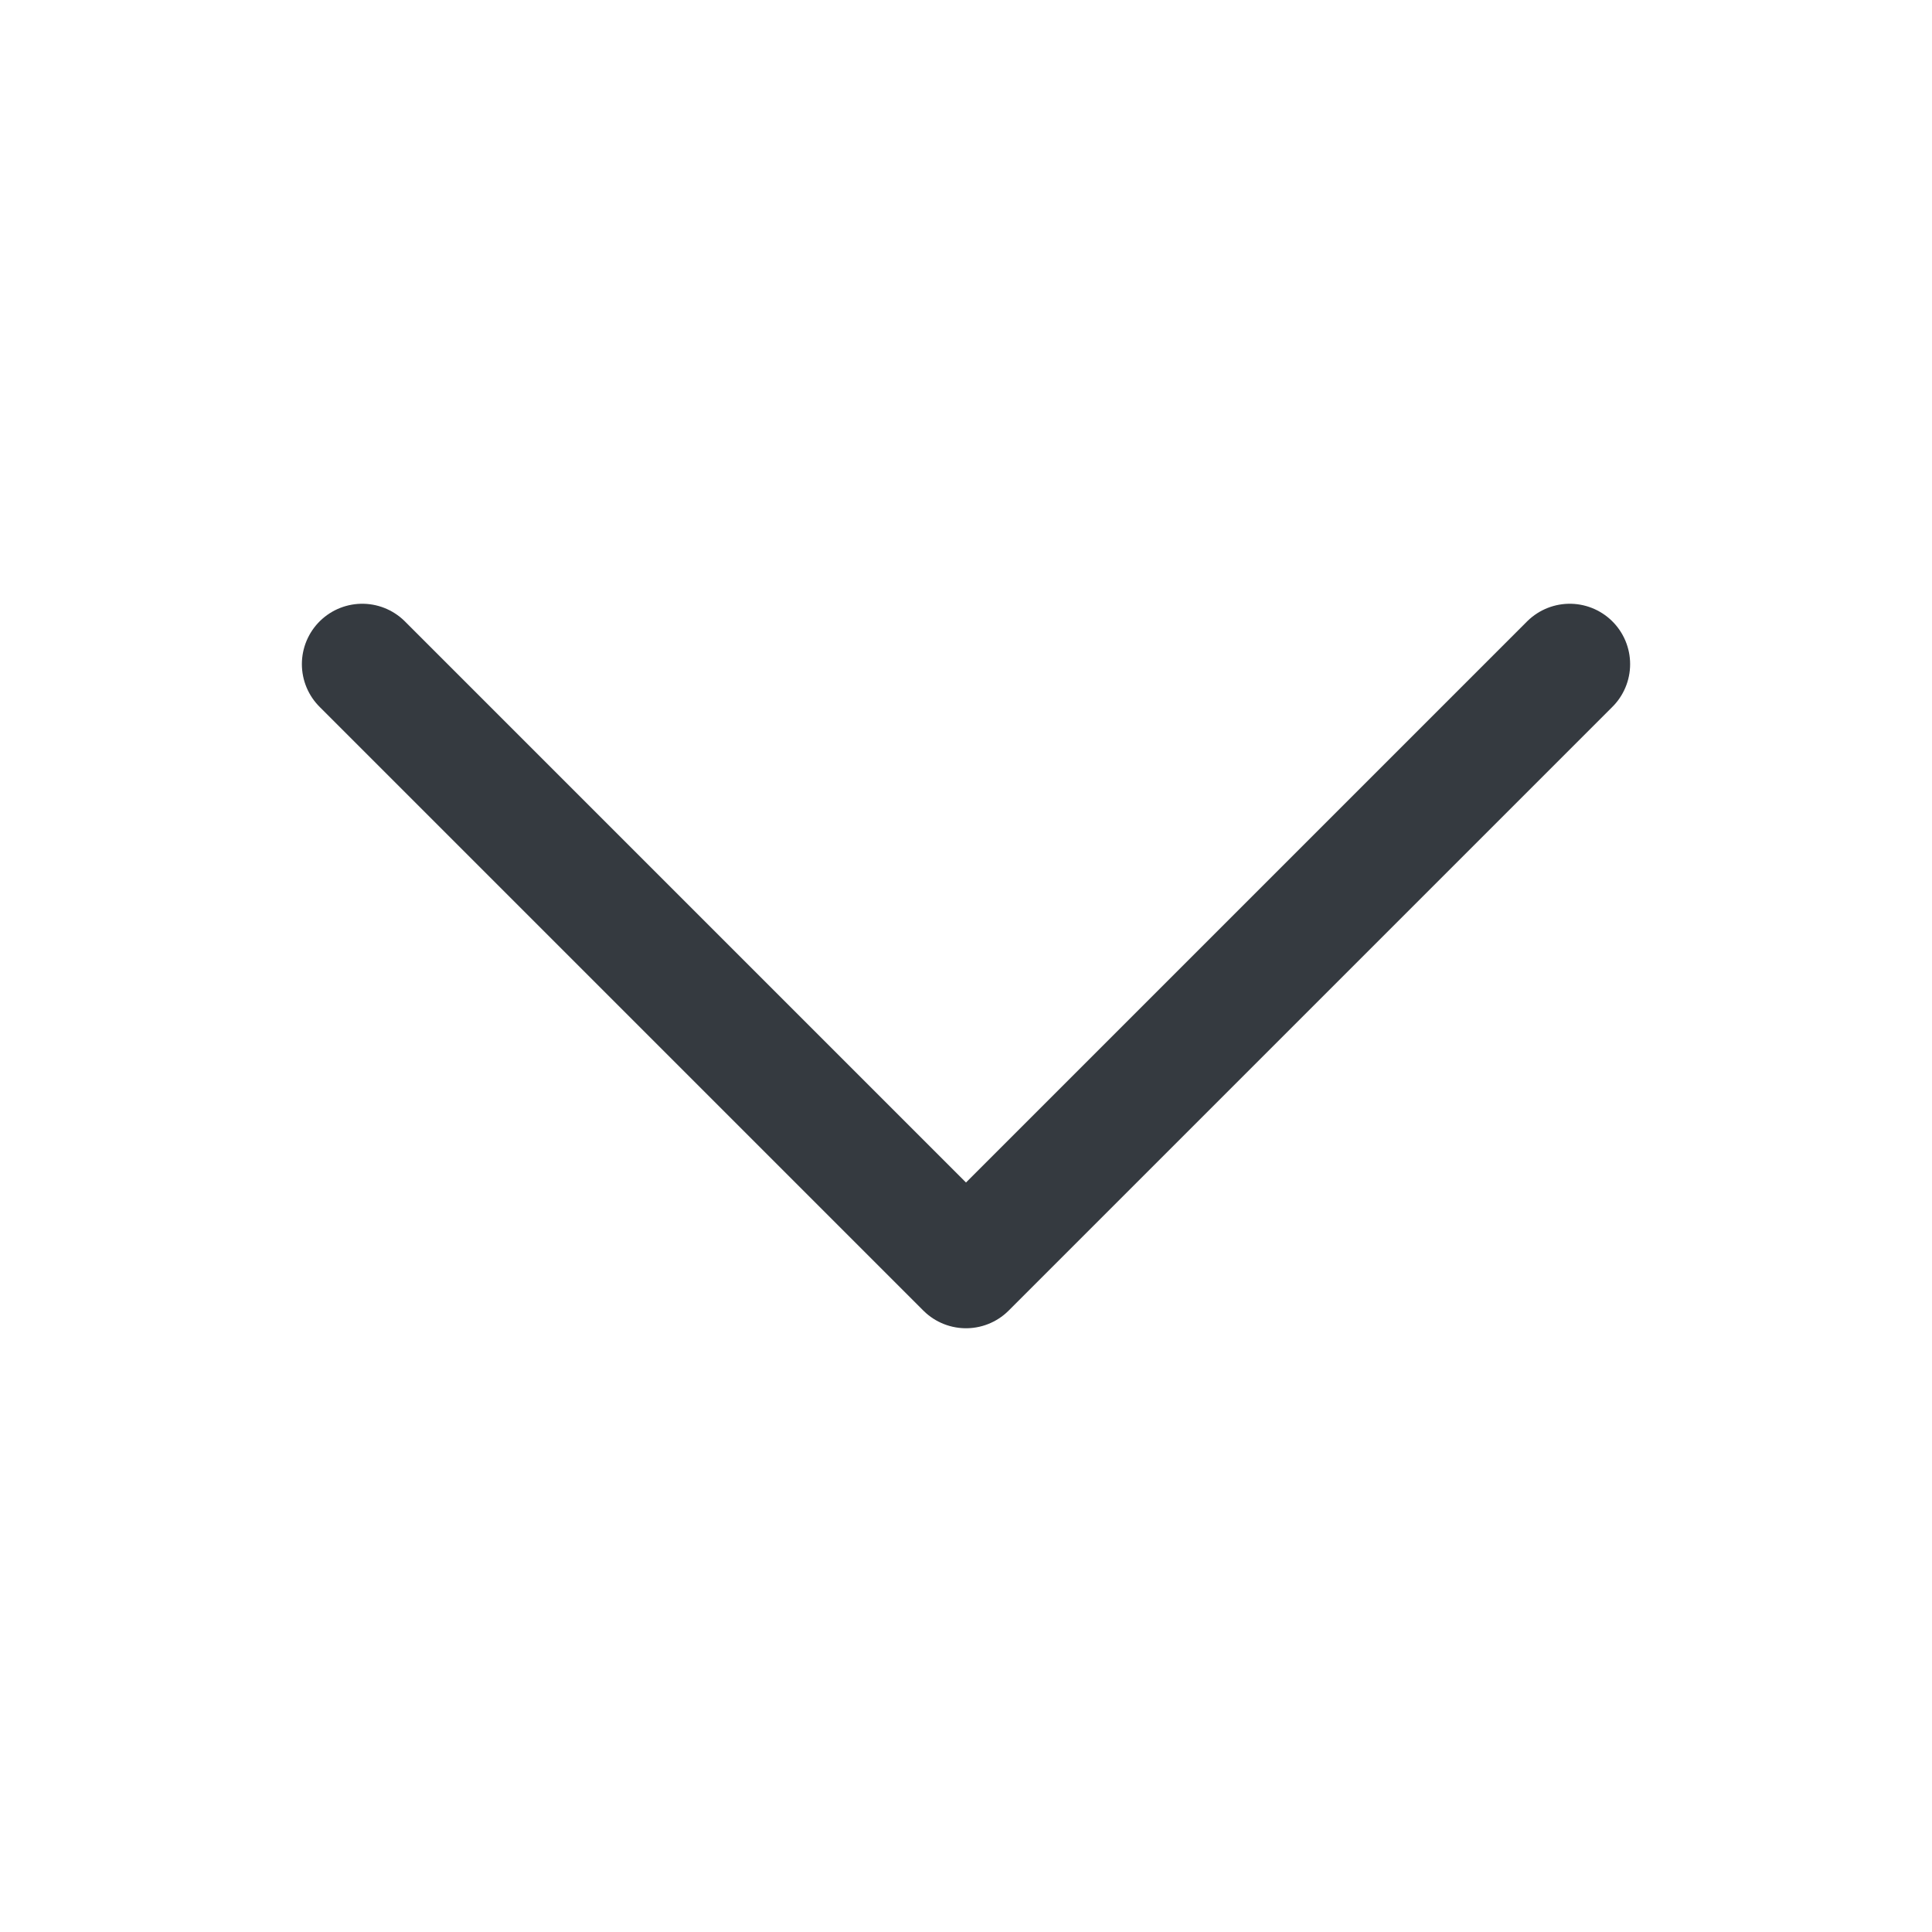
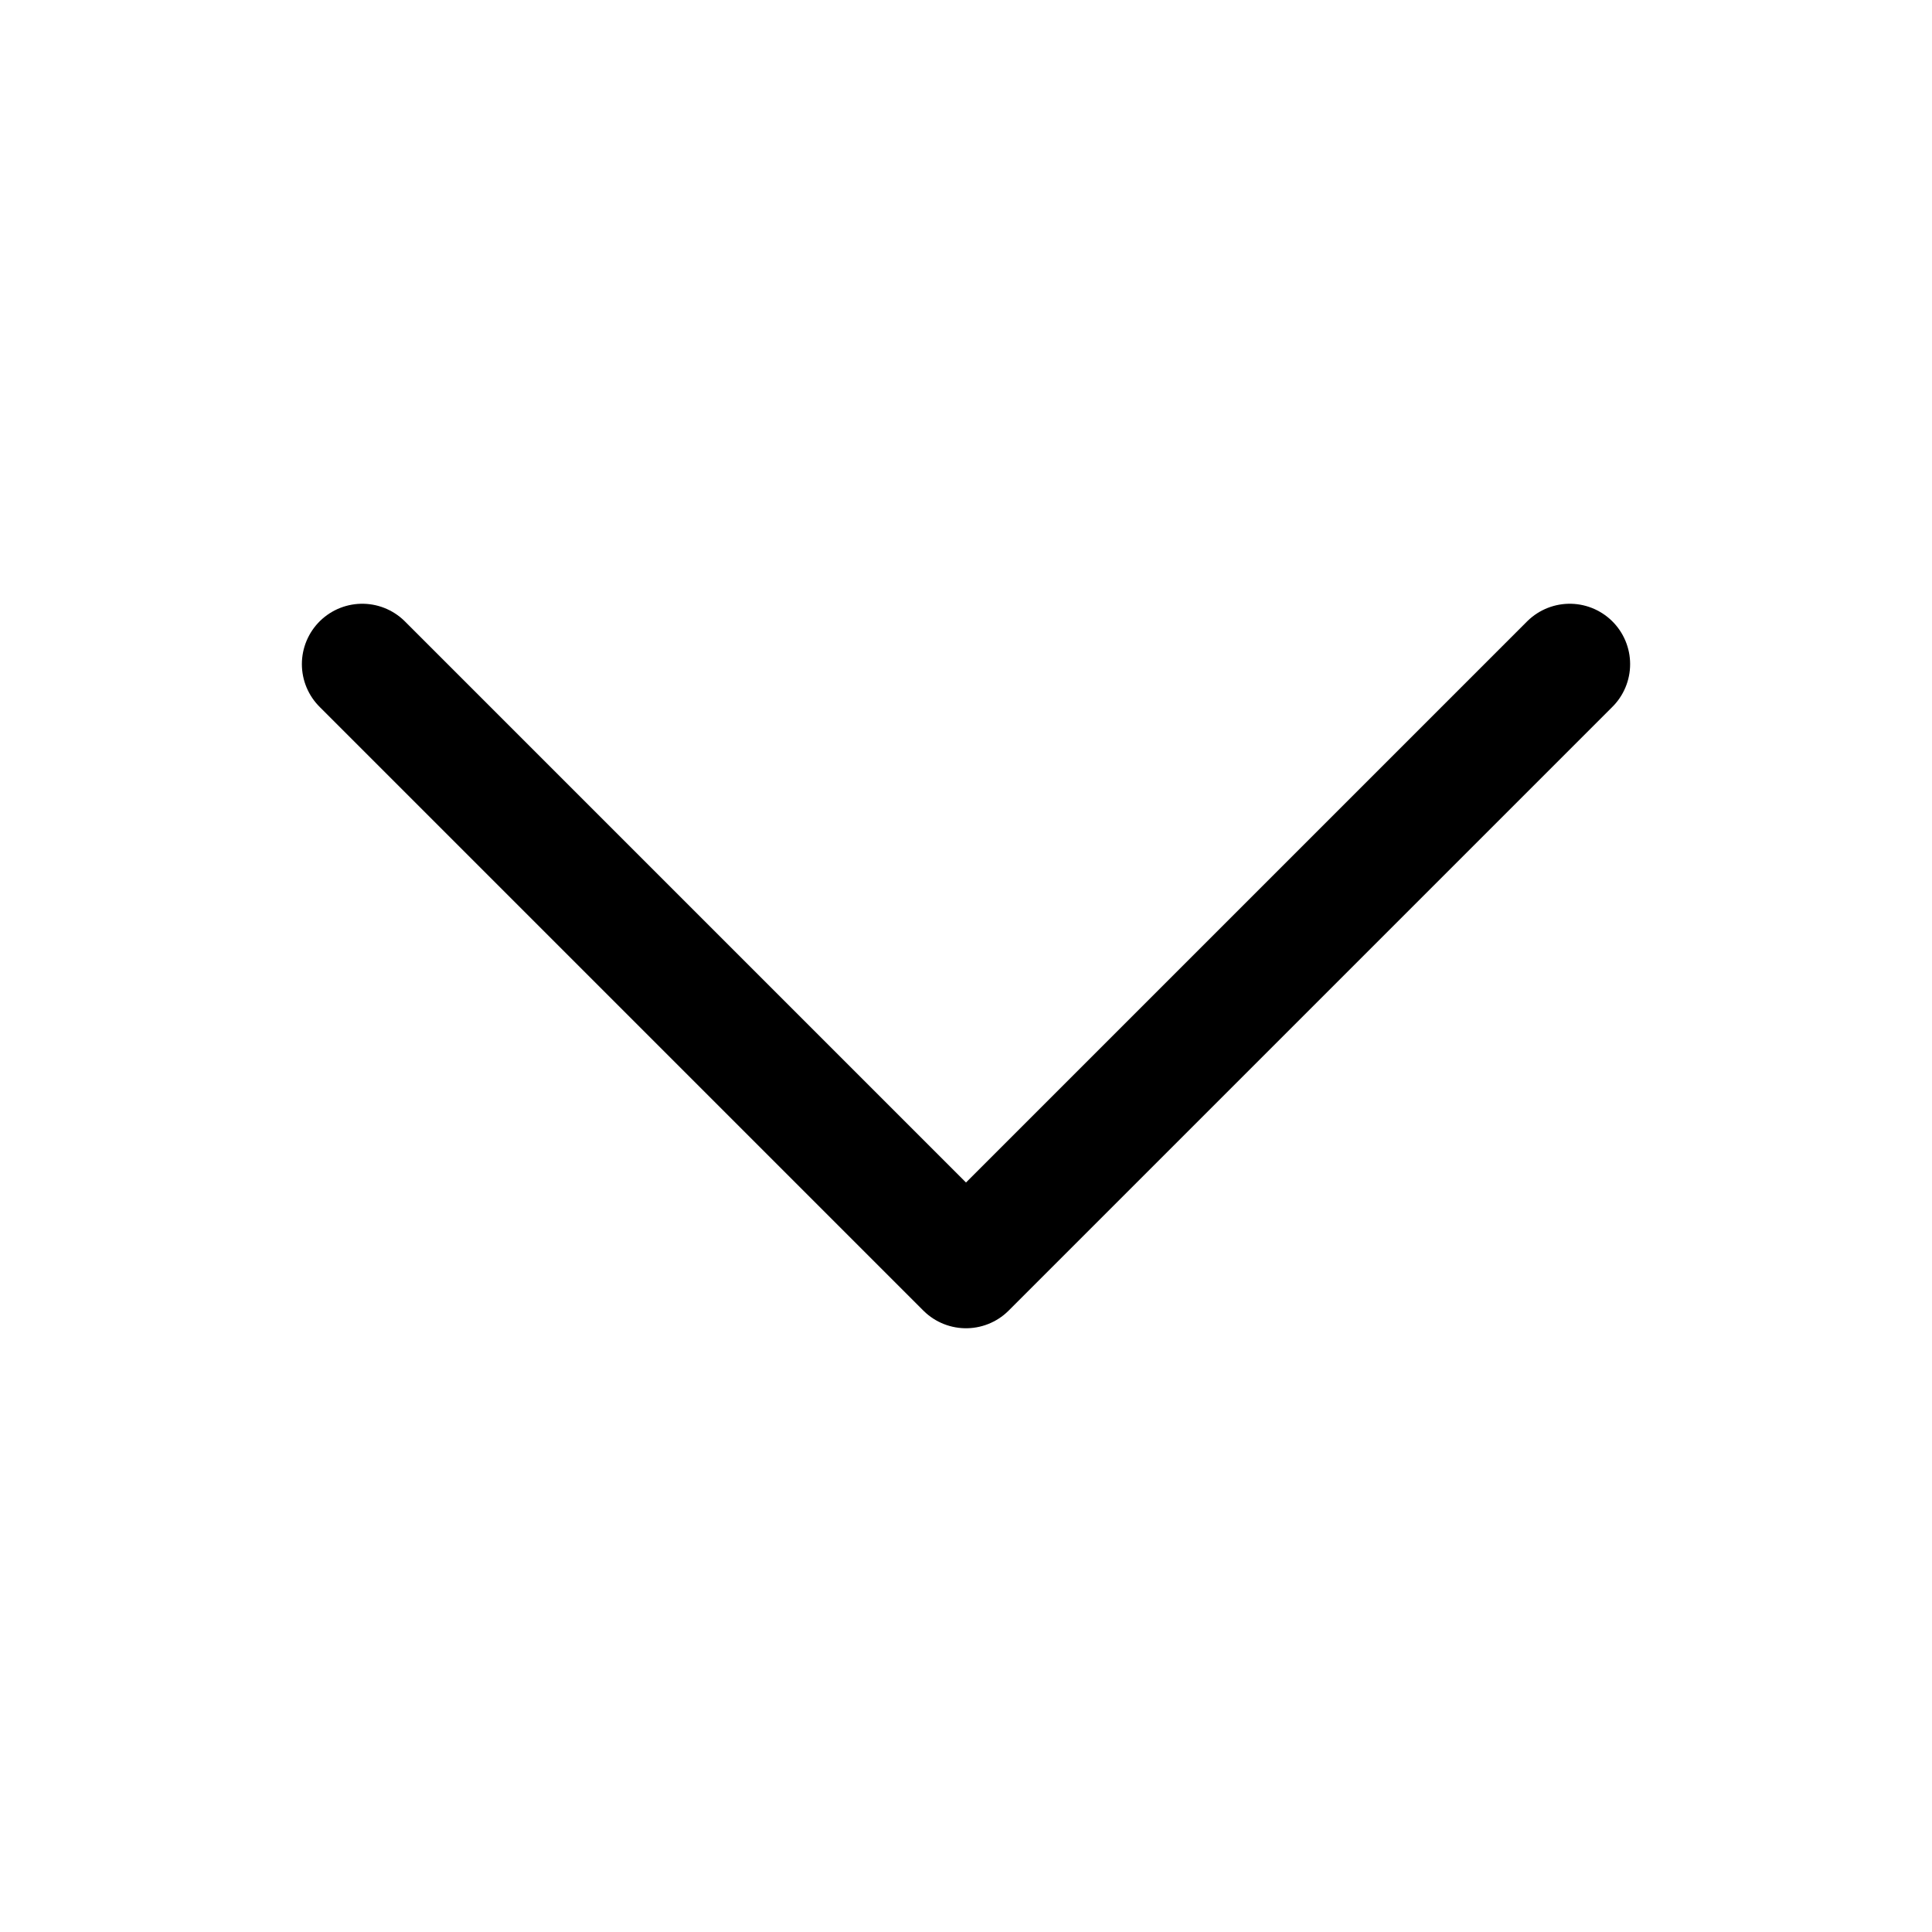
<svg xmlns="http://www.w3.org/2000/svg" width="24" height="24" viewBox="0 0 24 24" fill="none">
-   <path d="M19.5 8.25L12 15.75L4.5 8.25" stroke="#353A40" stroke-width="1.5" stroke-linecap="round" stroke-linejoin="round" />
+   <path d="M19.5 8.25L12 15.75L4.5 8.25" stroke="currentColor" stroke-width="1.5" stroke-linecap="round" stroke-linejoin="round" />
</svg>
